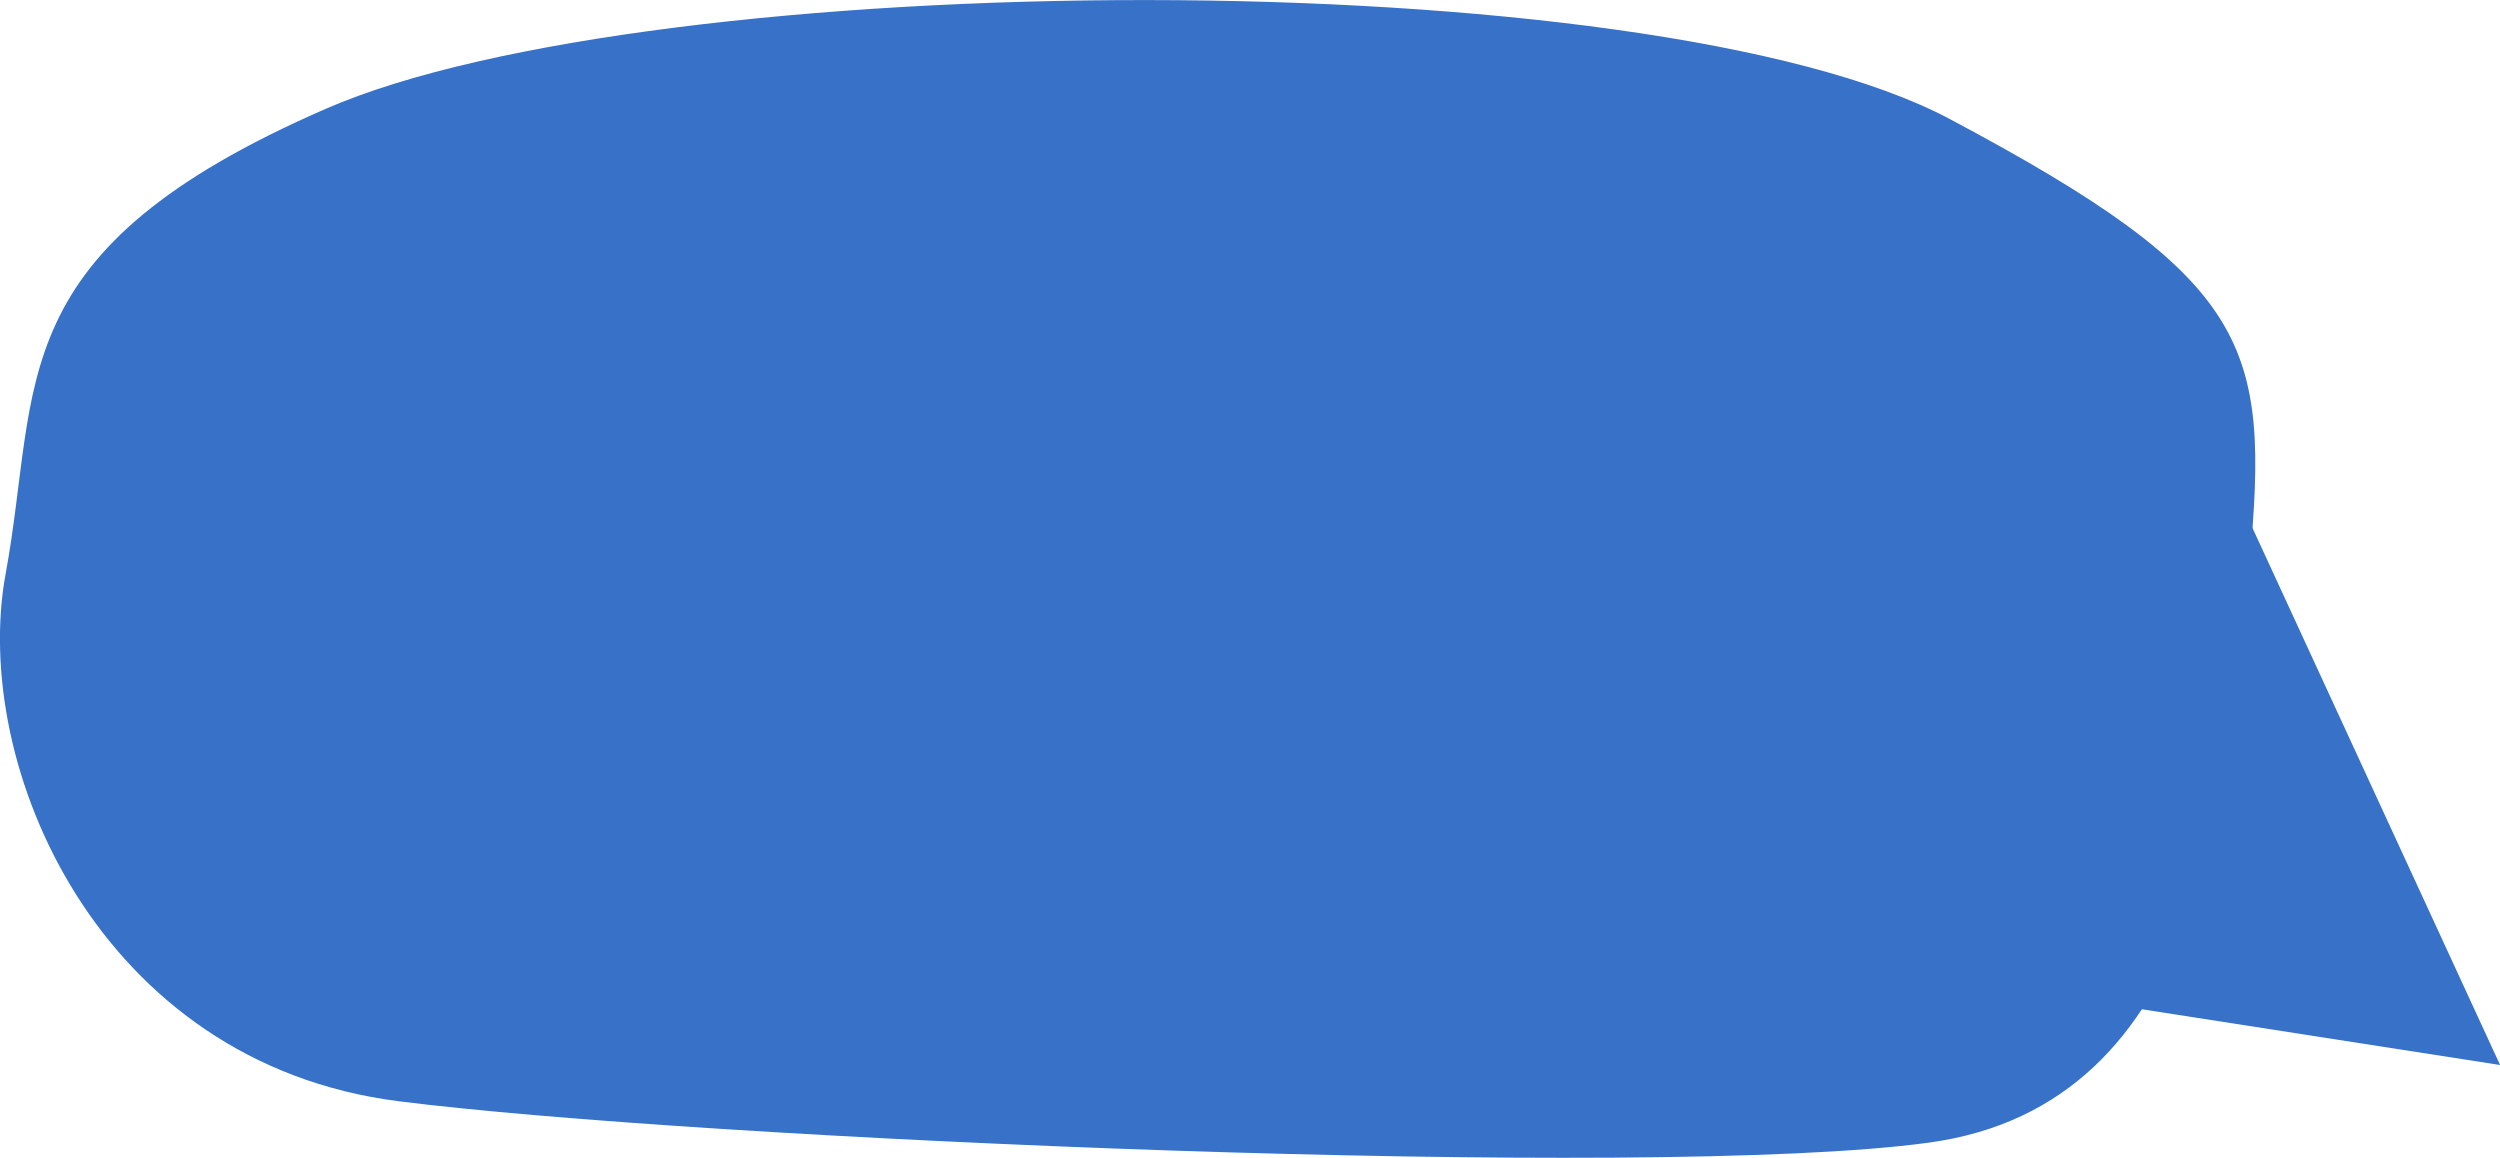
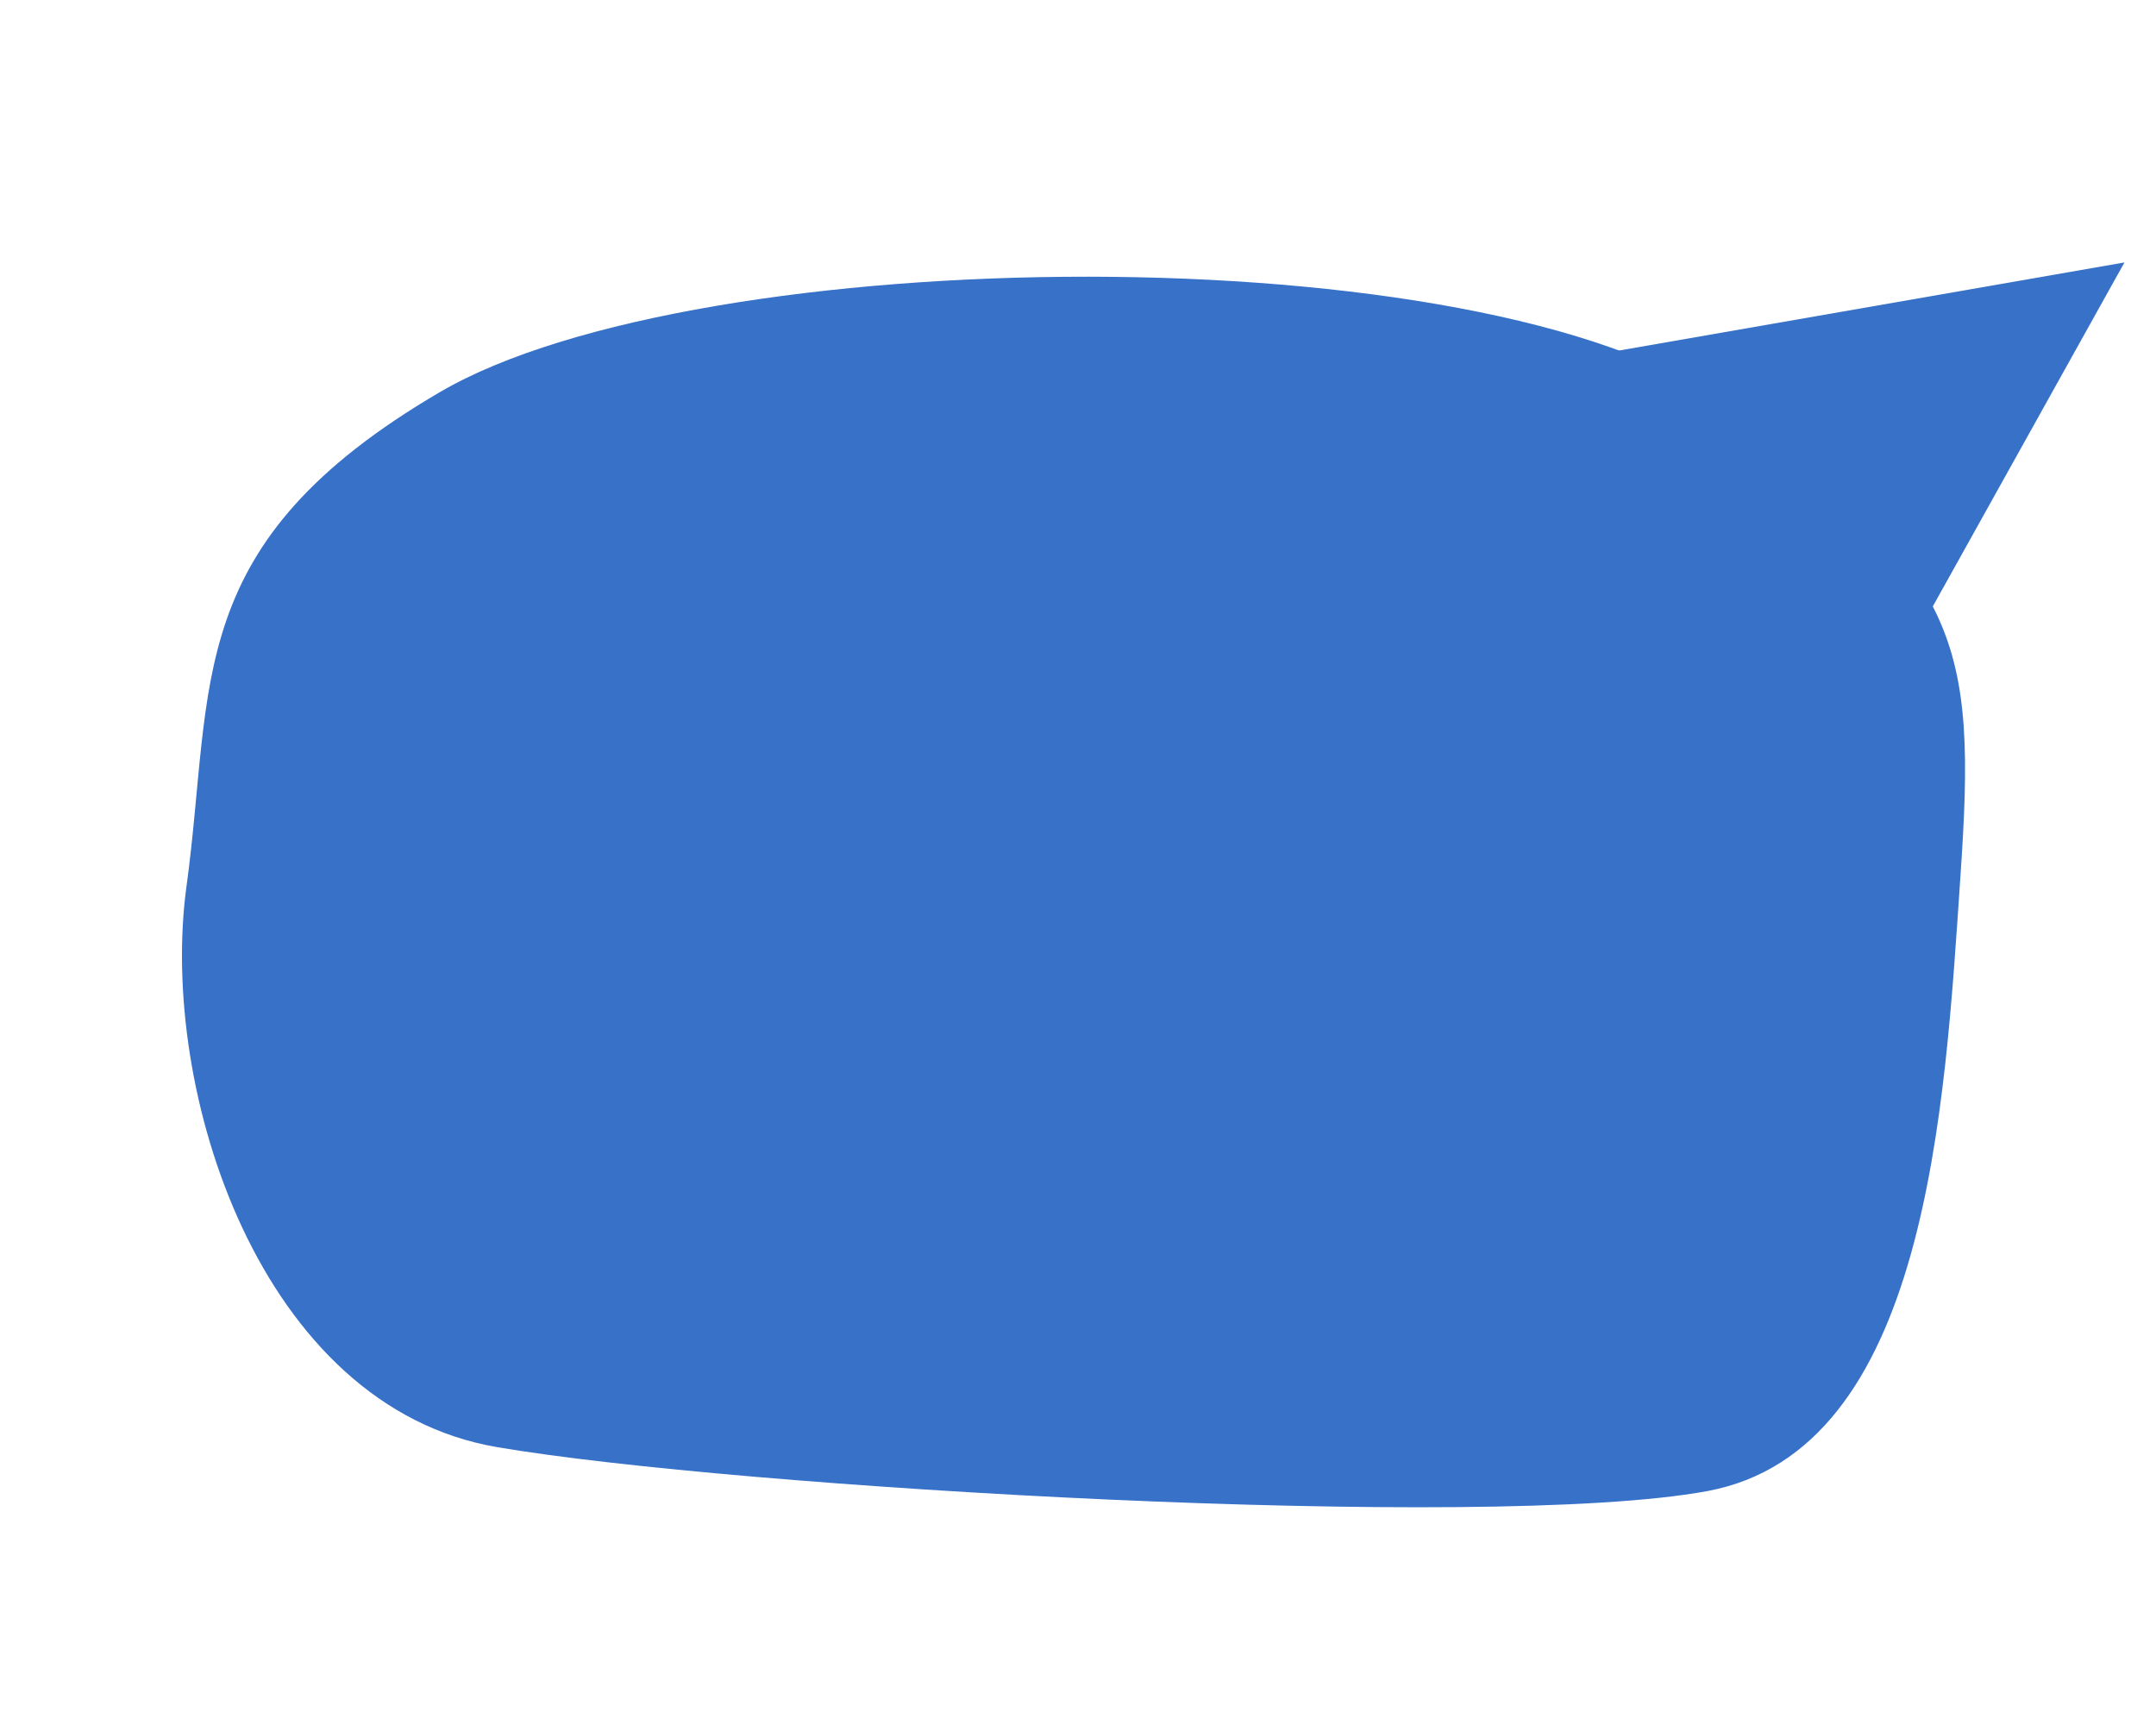
- <svg xmlns="http://www.w3.org/2000/svg" width="21.194mm" height="9.816mm" viewBox="0 0 21.194 9.816" version="1.1" id="svg674">
+ <svg xmlns="http://www.w3.org/2000/svg" width="17.198mm" height="13.758mm" viewBox="0 0 17.198 13.758" version="1.1" id="svg674" xml:space="preserve">
  <defs id="defs671" />
-   <g id="layer1" transform="translate(19.07068,-179.8393)">
-     <path style="fill:#3771c8;fill-opacity:1;stroke:none;stroke-width:0.529" d="m -19.023,184.705 c 0.298,-1.625 -0.058,-2.737 2.718,-3.945 2.775,-1.207 11.198,-1.276 13.763,0.088 2.565,1.364 2.712,1.914 2.542,3.769 -0.17,1.855 -0.354,4.585 -2.718,4.909 -2.363,0.324 -10.432,-0.028 -12.974,-0.351 -2.542,-0.323 -3.629,-2.846 -3.331,-4.471 z" id="path25465" />
-     <path style="fill:#3771c8;fill-opacity:1;stroke-width:0.529" d="m -0.095,184.055 2.219,4.813 -6.695,-1.042 z" id="path25536" />
+   <g id="layer1" transform="translate(18.35324,-167.6233)">
+     <rect style="fill:none;fill-opacity:1;stroke:none;stroke-width:0.265;stroke-dasharray:none" id="rect34959" width="17.198" height="13.758" x="-18.353" y="167.623" />
+     <g id="g34965" transform="translate(-0.5578797,-10.25651)">
+       <path style="fill:#3771c8;fill-opacity:1;stroke:none;stroke-width:0.529" d="m -16.308,184.952 c 0.222,-1.625 -0.043,-2.737 2.022,-3.945 2.064,-1.207 8.33,-1.276 10.238,0.088 1.908,1.364 2.018,1.914 1.891,3.769 -0.126,1.855 -0.263,4.585 -2.022,4.909 -1.758,0.324 -7.76,-0.028 -9.651,-0.351 -1.891,-0.323 -2.7,-2.846 -2.478,-4.471 z" id="path34961" />
+       <path style="fill:#3771c8;fill-opacity:1;stroke-width:0.529" d="m -7.103,181.063 6.254,-1.09 -3.298,5.918 z" id="path34963" />
+     </g>
  </g>
</svg>
